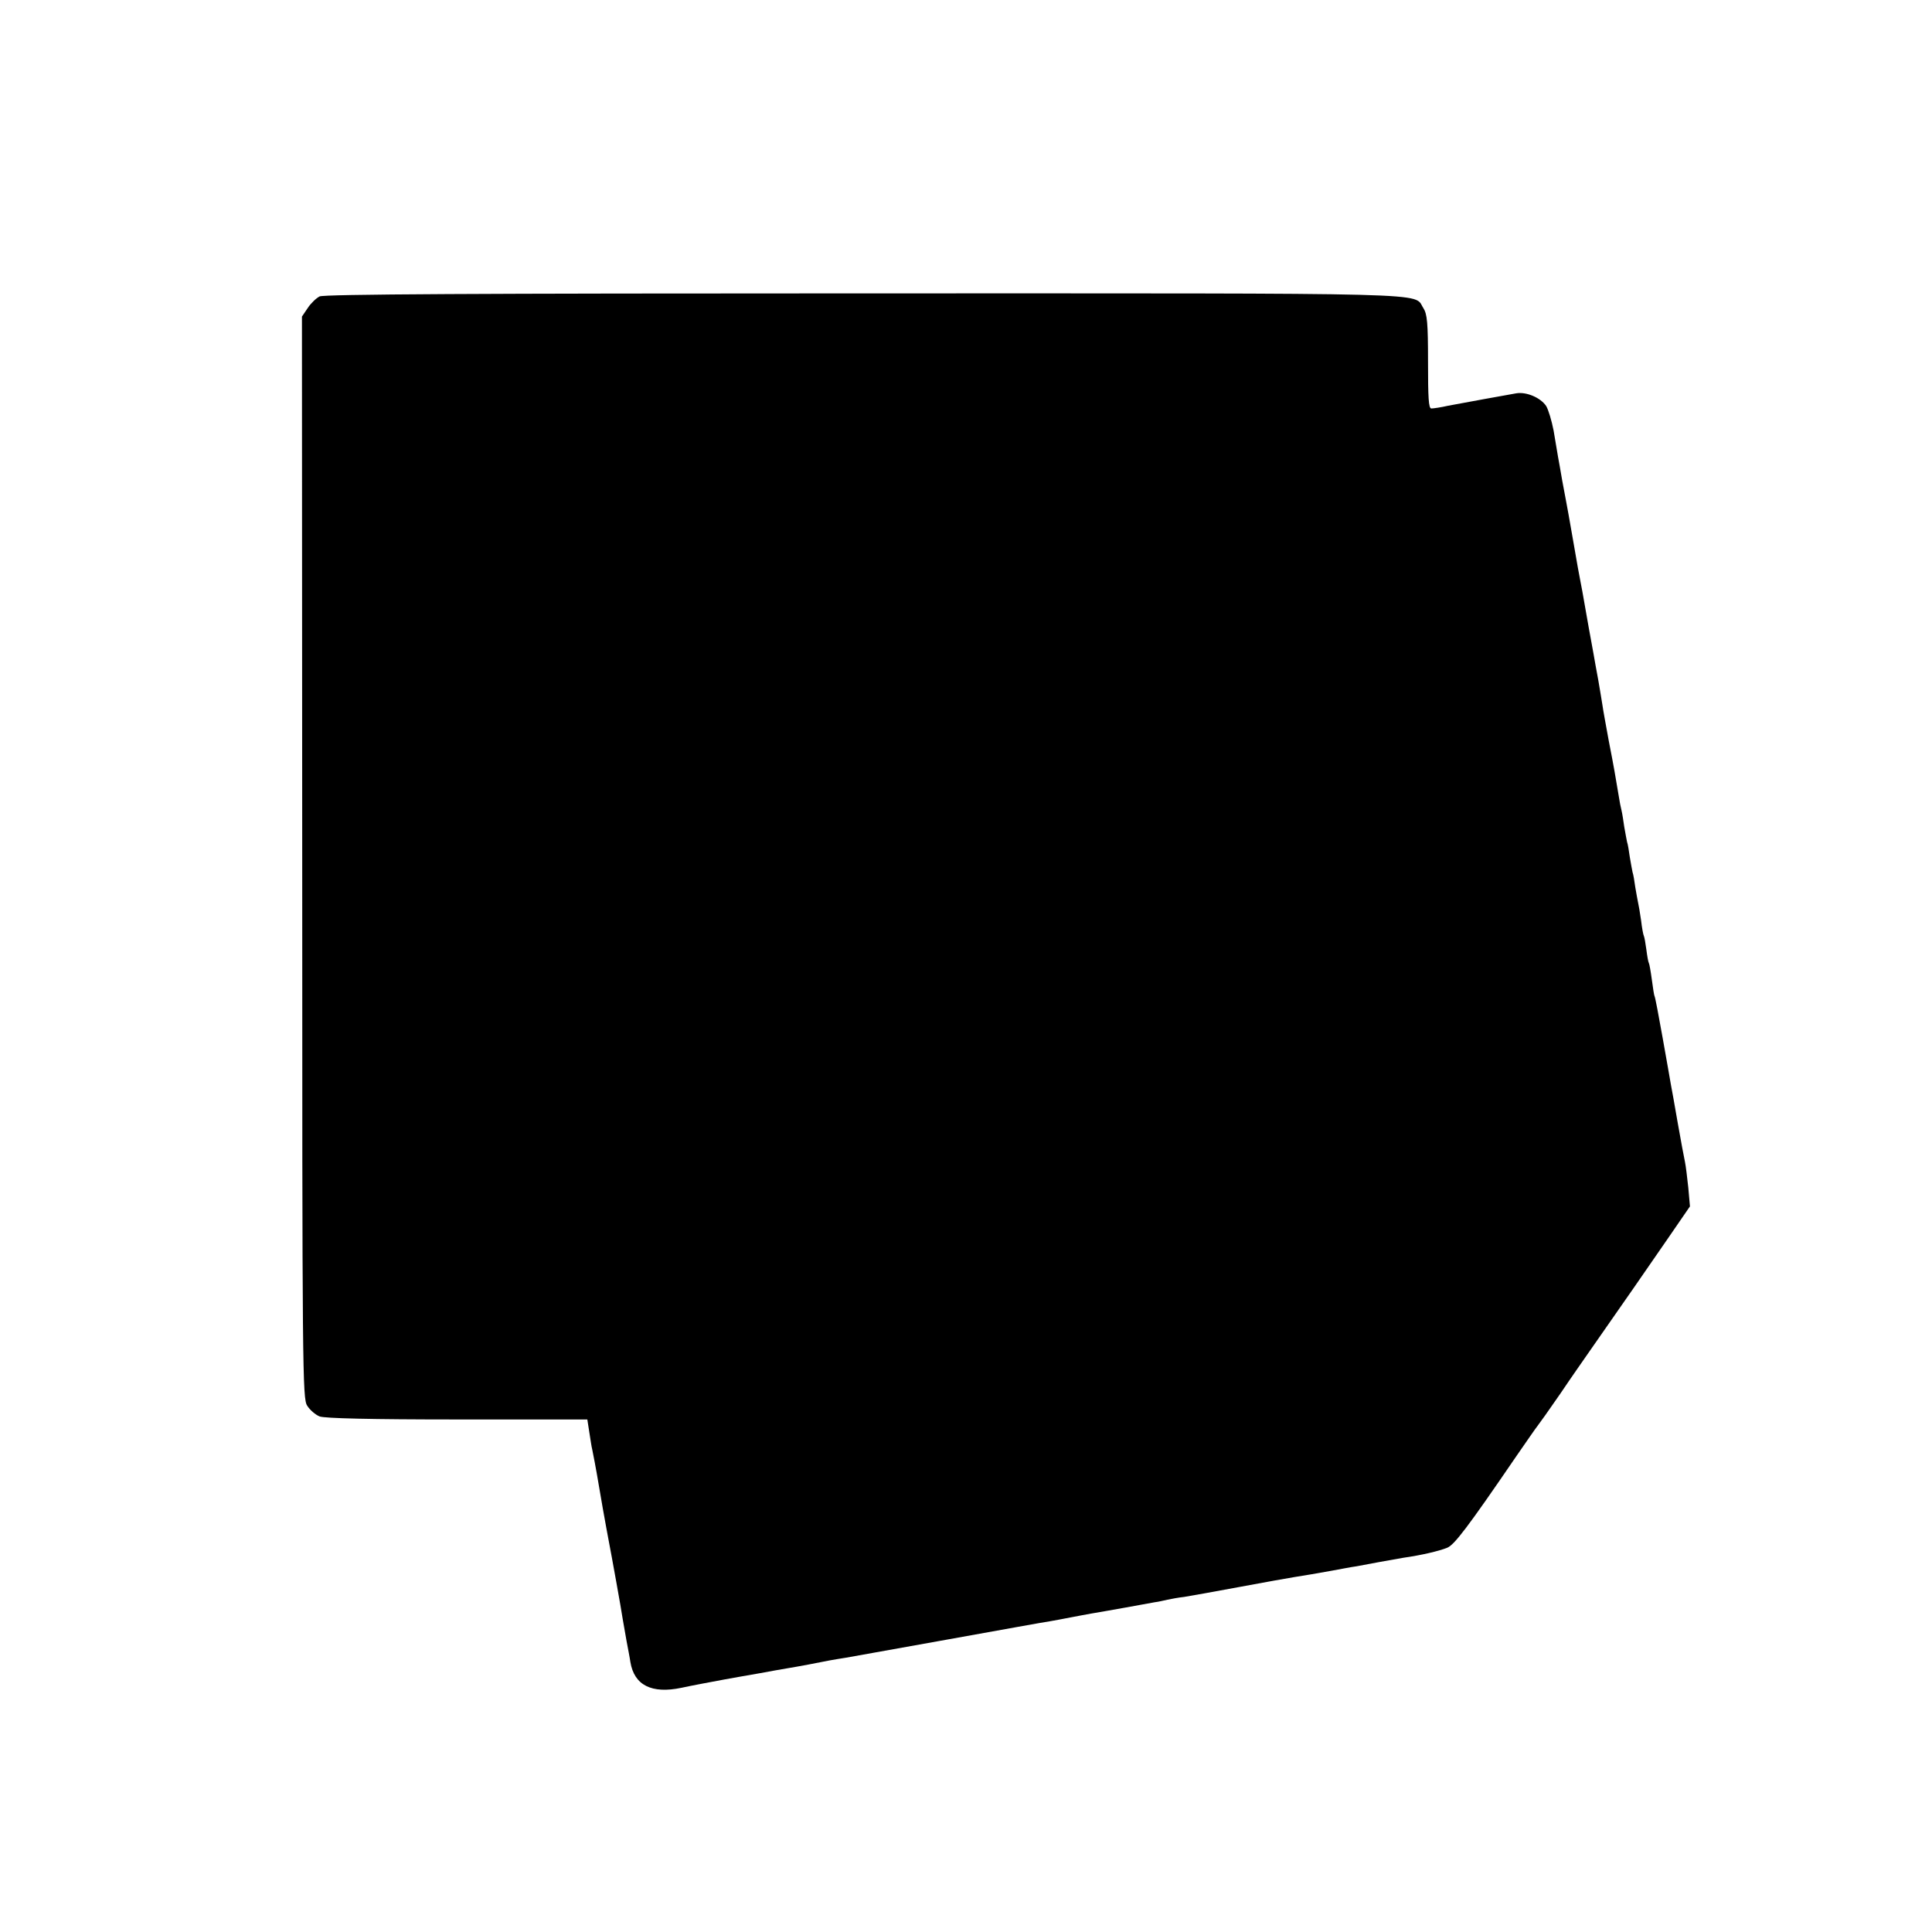
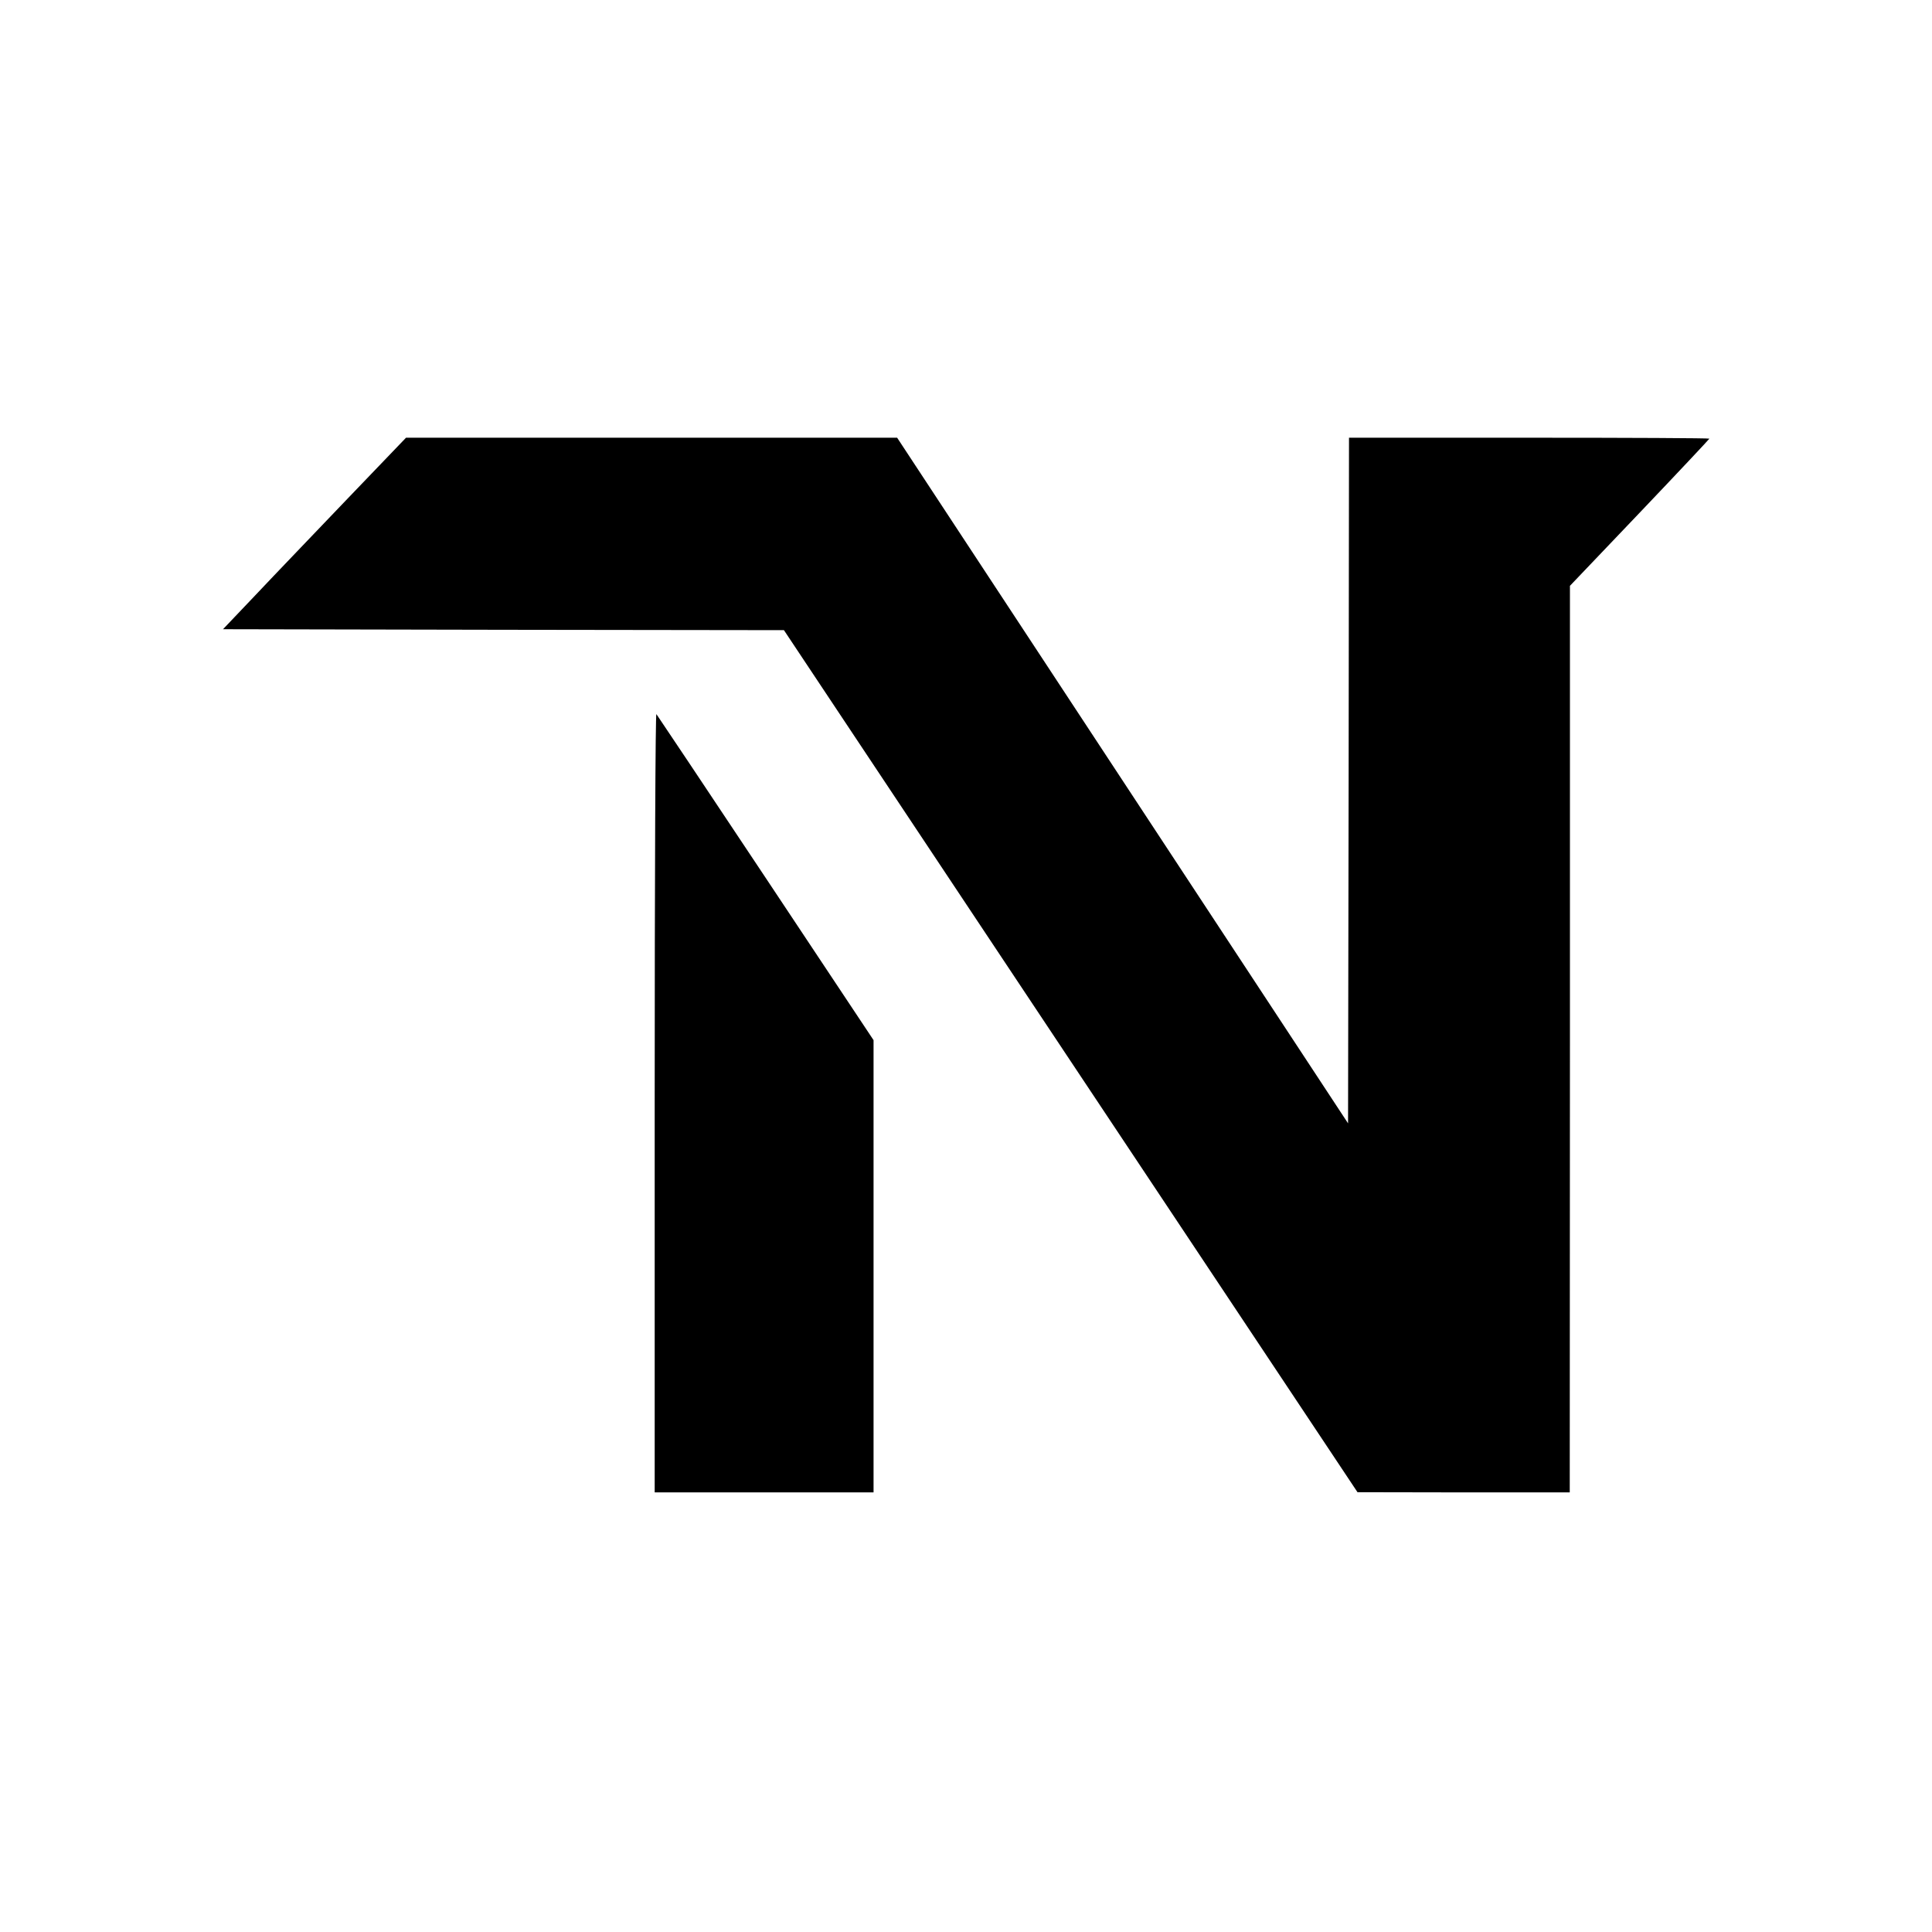
- <svg xmlns="http://www.w3.org/2000/svg" version="1.0" width="700pt" height="700pt" viewBox="0 0 700 700" preserveAspectRatio="xMidYMid meet">
-   <g transform="translate(0,700) scale(0.1,-0.1)" fill="#000000" stroke="none">
-     <path d="M1158 5926 c-12 -6 -32 -25 -43 -42 l-21 -31 1 -1959 c0 -1871 1 -1961 18 -1987 10 -16 30 -33 45 -39 18 -7 187 -11 499 -11 l471 0 7 -45 c4 -24 8 -54 11 -65 13 -65 18 -95 38 -212 9 -49 18 -101 21 -115 10 -51 47 -256 51 -285 3 -16 9 -52 14 -80 5 -27 12 -62 14 -77 14 -84 77 -116 186 -93 14 3 48 10 75 15 28 5 64 12 80 15 17 3 39 7 50 9 11 2 47 8 80 14 33 6 76 14 95 17 38 6 122 22 156 29 12 2 39 7 60 10 22 4 190 34 374 67 184 33 349 63 365 65 17 3 50 9 75 14 25 5 59 11 75 14 17 3 71 12 120 21 50 9 99 18 110 20 11 1 31 6 45 9 14 3 41 8 60 10 19 3 109 19 200 36 91 17 181 33 200 36 50 8 68 11 135 23 33 6 74 14 90 16 17 3 53 10 80 15 28 5 68 12 90 16 64 9 128 24 158 36 26 10 74 73 251 332 38 55 72 104 77 110 5 6 42 58 82 116 39 58 86 125 102 148 119 170 225 323 291 419 l77 112 -6 68 c-4 37 -9 79 -12 93 -3 14 -15 77 -26 140 -11 63 -22 126 -25 140 -2 14 -16 90 -30 170 -14 79 -27 147 -29 150 -2 3 -6 30 -10 60 -4 30 -9 58 -11 61 -2 3 -6 25 -9 49 -3 23 -7 45 -9 49 -2 3 -7 29 -10 56 -4 28 -9 57 -11 65 -2 8 -6 33 -10 55 -3 22 -7 47 -10 55 -2 8 -6 33 -10 55 -3 22 -7 47 -10 55 -2 8 -6 33 -10 54 -3 21 -7 48 -10 60 -3 12 -7 32 -9 46 -12 72 -19 114 -37 205 -10 55 -21 114 -23 130 -3 17 -9 57 -15 90 -6 33 -14 75 -17 94 -3 18 -8 43 -10 55 -2 11 -11 59 -19 106 -8 47 -17 96 -20 110 -5 25 -8 42 -25 140 -17 97 -20 114 -25 140 -3 14 -9 50 -15 80 -5 30 -12 69 -15 85 -3 17 -10 59 -16 95 -7 36 -19 76 -27 89 -20 30 -71 52 -108 46 -40 -7 -189 -34 -247 -45 -26 -6 -54 -10 -61 -10 -10 0 -12 39 -12 169 0 142 -3 173 -17 195 -38 57 94 53 -2024 53 -1410 0 -1959 -3 -1975 -11z" />
+ <svg xmlns="http://www.w3.org/2000/svg" version="1.0" width="1024pt" height="1024pt" viewBox="0 0 1024 1024" preserveAspectRatio="xMidYMid meet">
+   <g transform="translate(0,1024) scale(0.1,-0.1)" fill="#000000" stroke="none">
+     <path d="M1843 7598 c-170 -178 -389 -406 -485 -508 l-176 -185 1486 -3 1487 -2 1520 -2285 1520 -2284 563 -1 562 0 1 2403 0 2402 370 388 c203 213 369 390 369 392 0 3 -430 5 -955 5 l-955 0 -2 -1817 -3 -1817 -1195 1817 -1195 1817 -1301 0 -1302 0 -309 -322z" />
+     <path d="M3470 4397 l0 -2067 580 0 580 0 0 1199 0 1198 -571 859 c-314 472 -575 863 -580 869 -5 5 -9 -823 -9 -2058z" />
  </g>
</svg>
